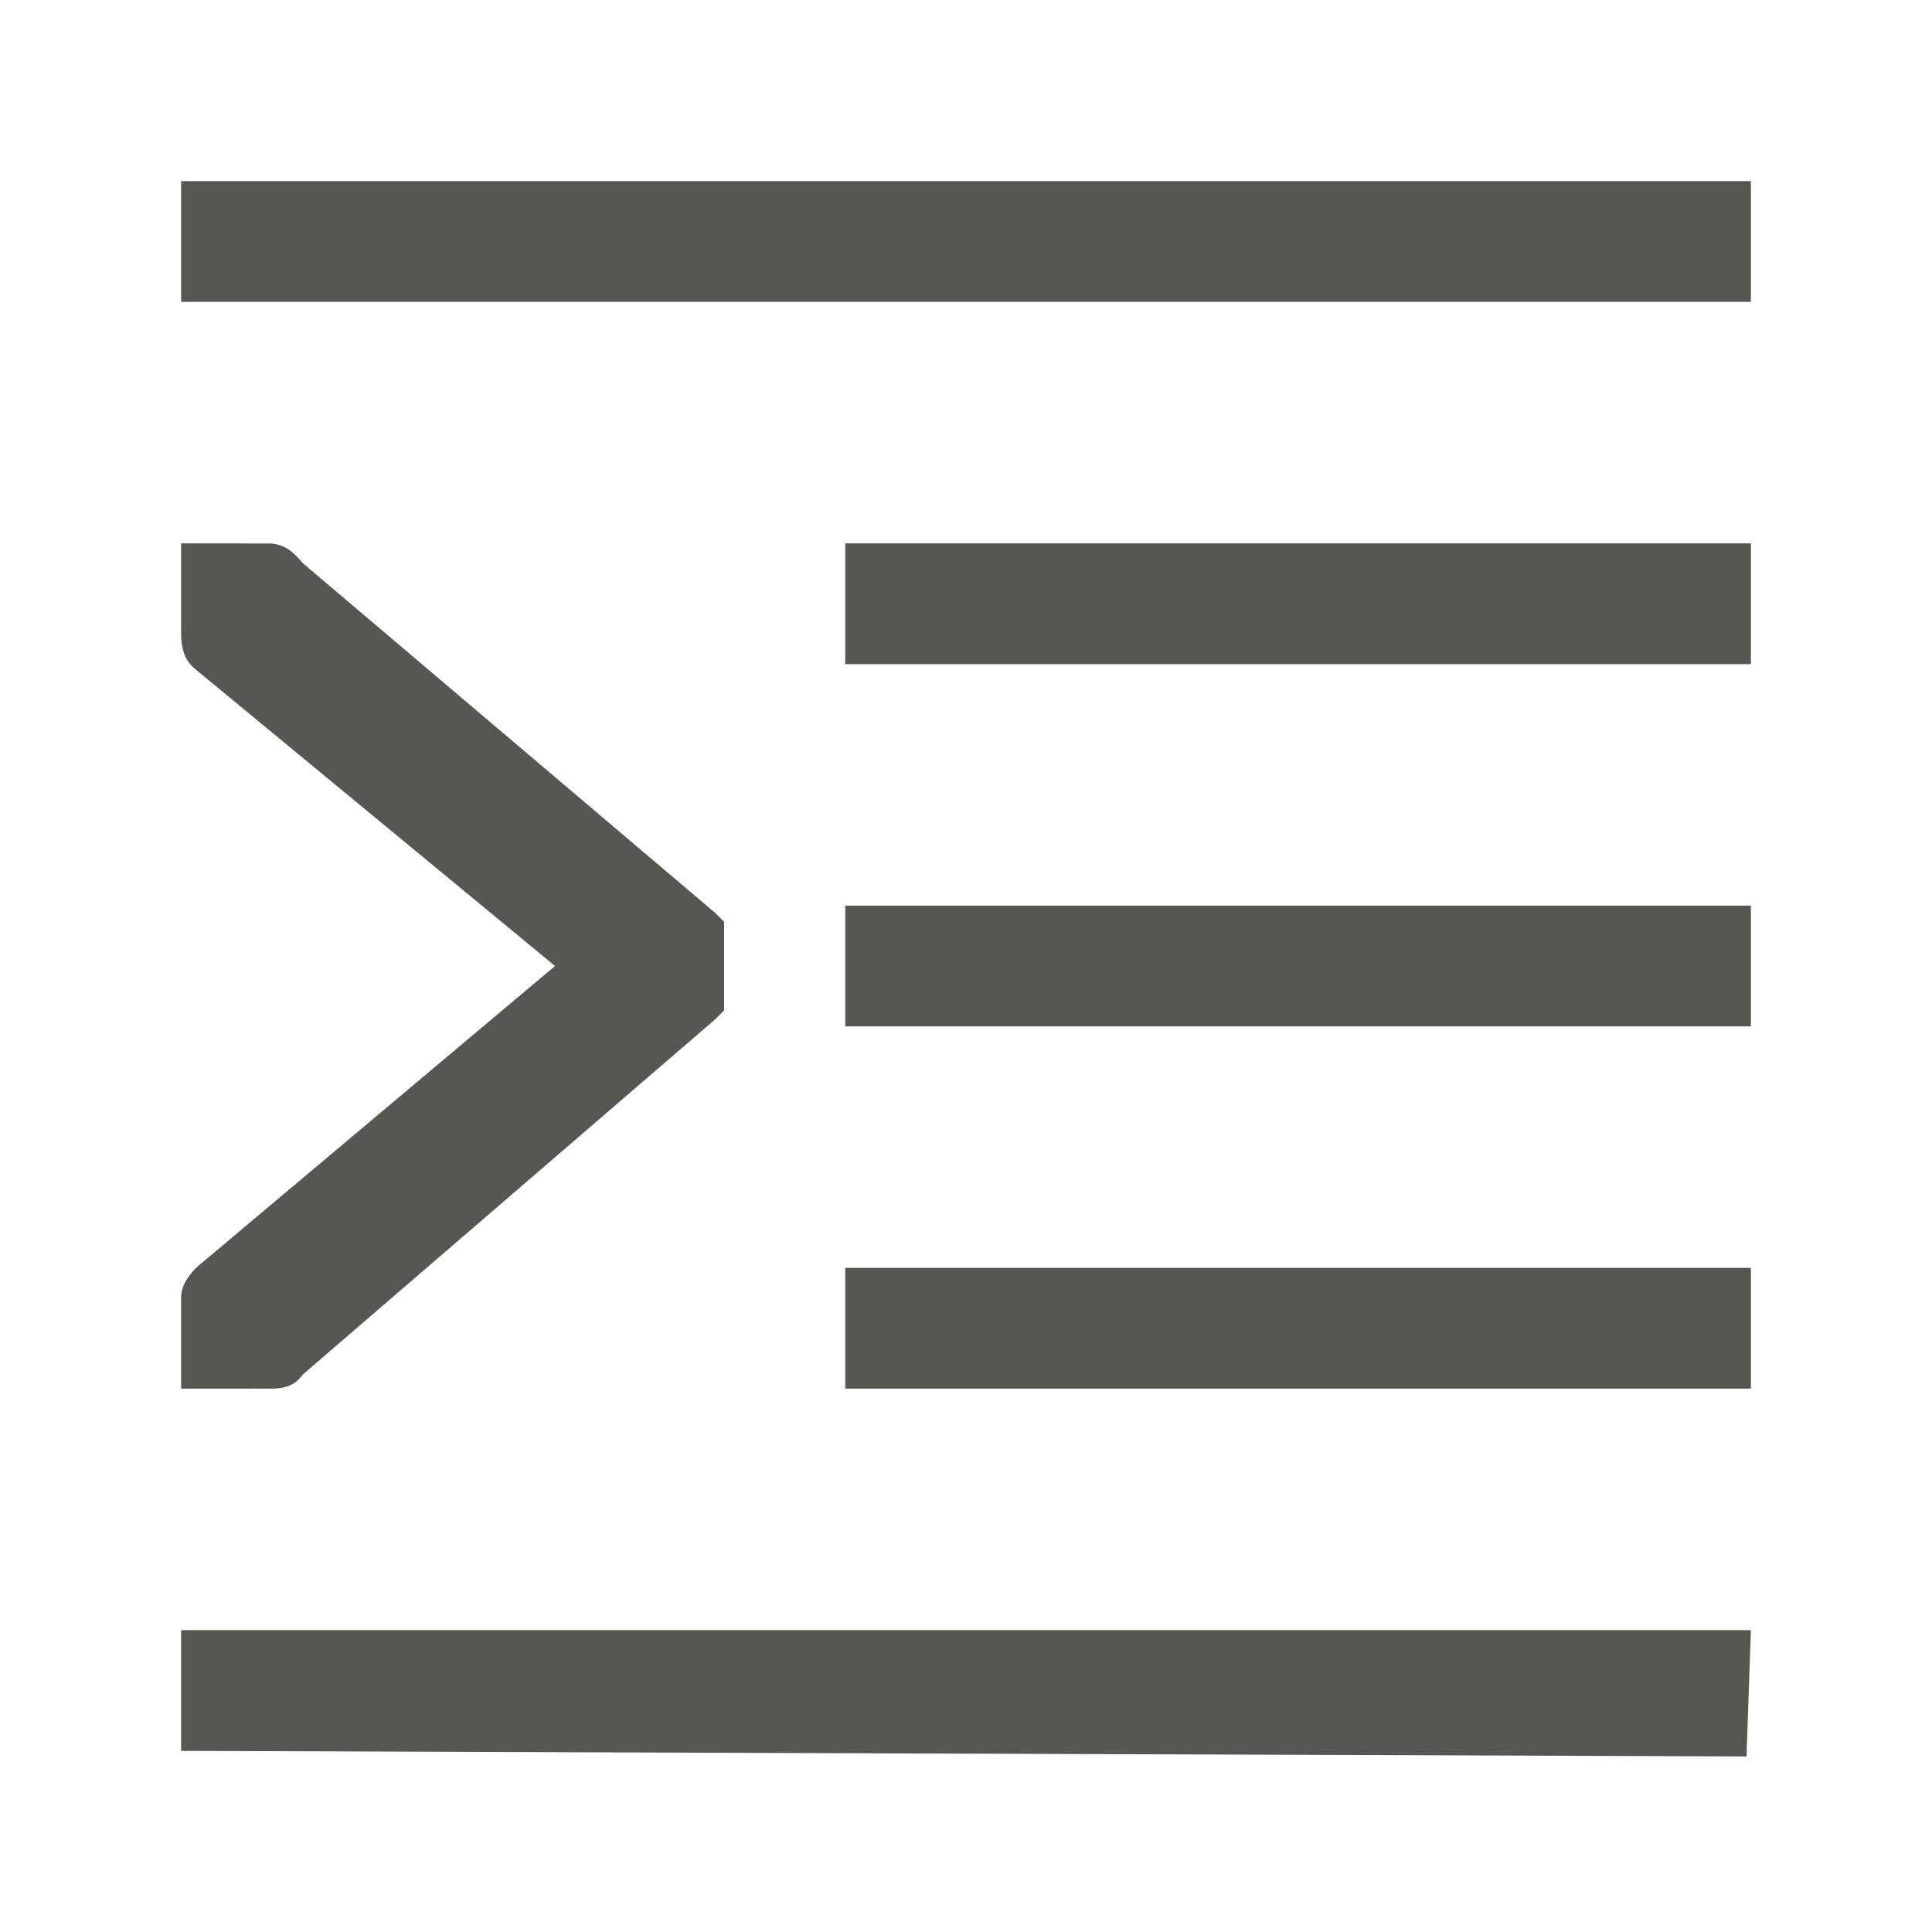
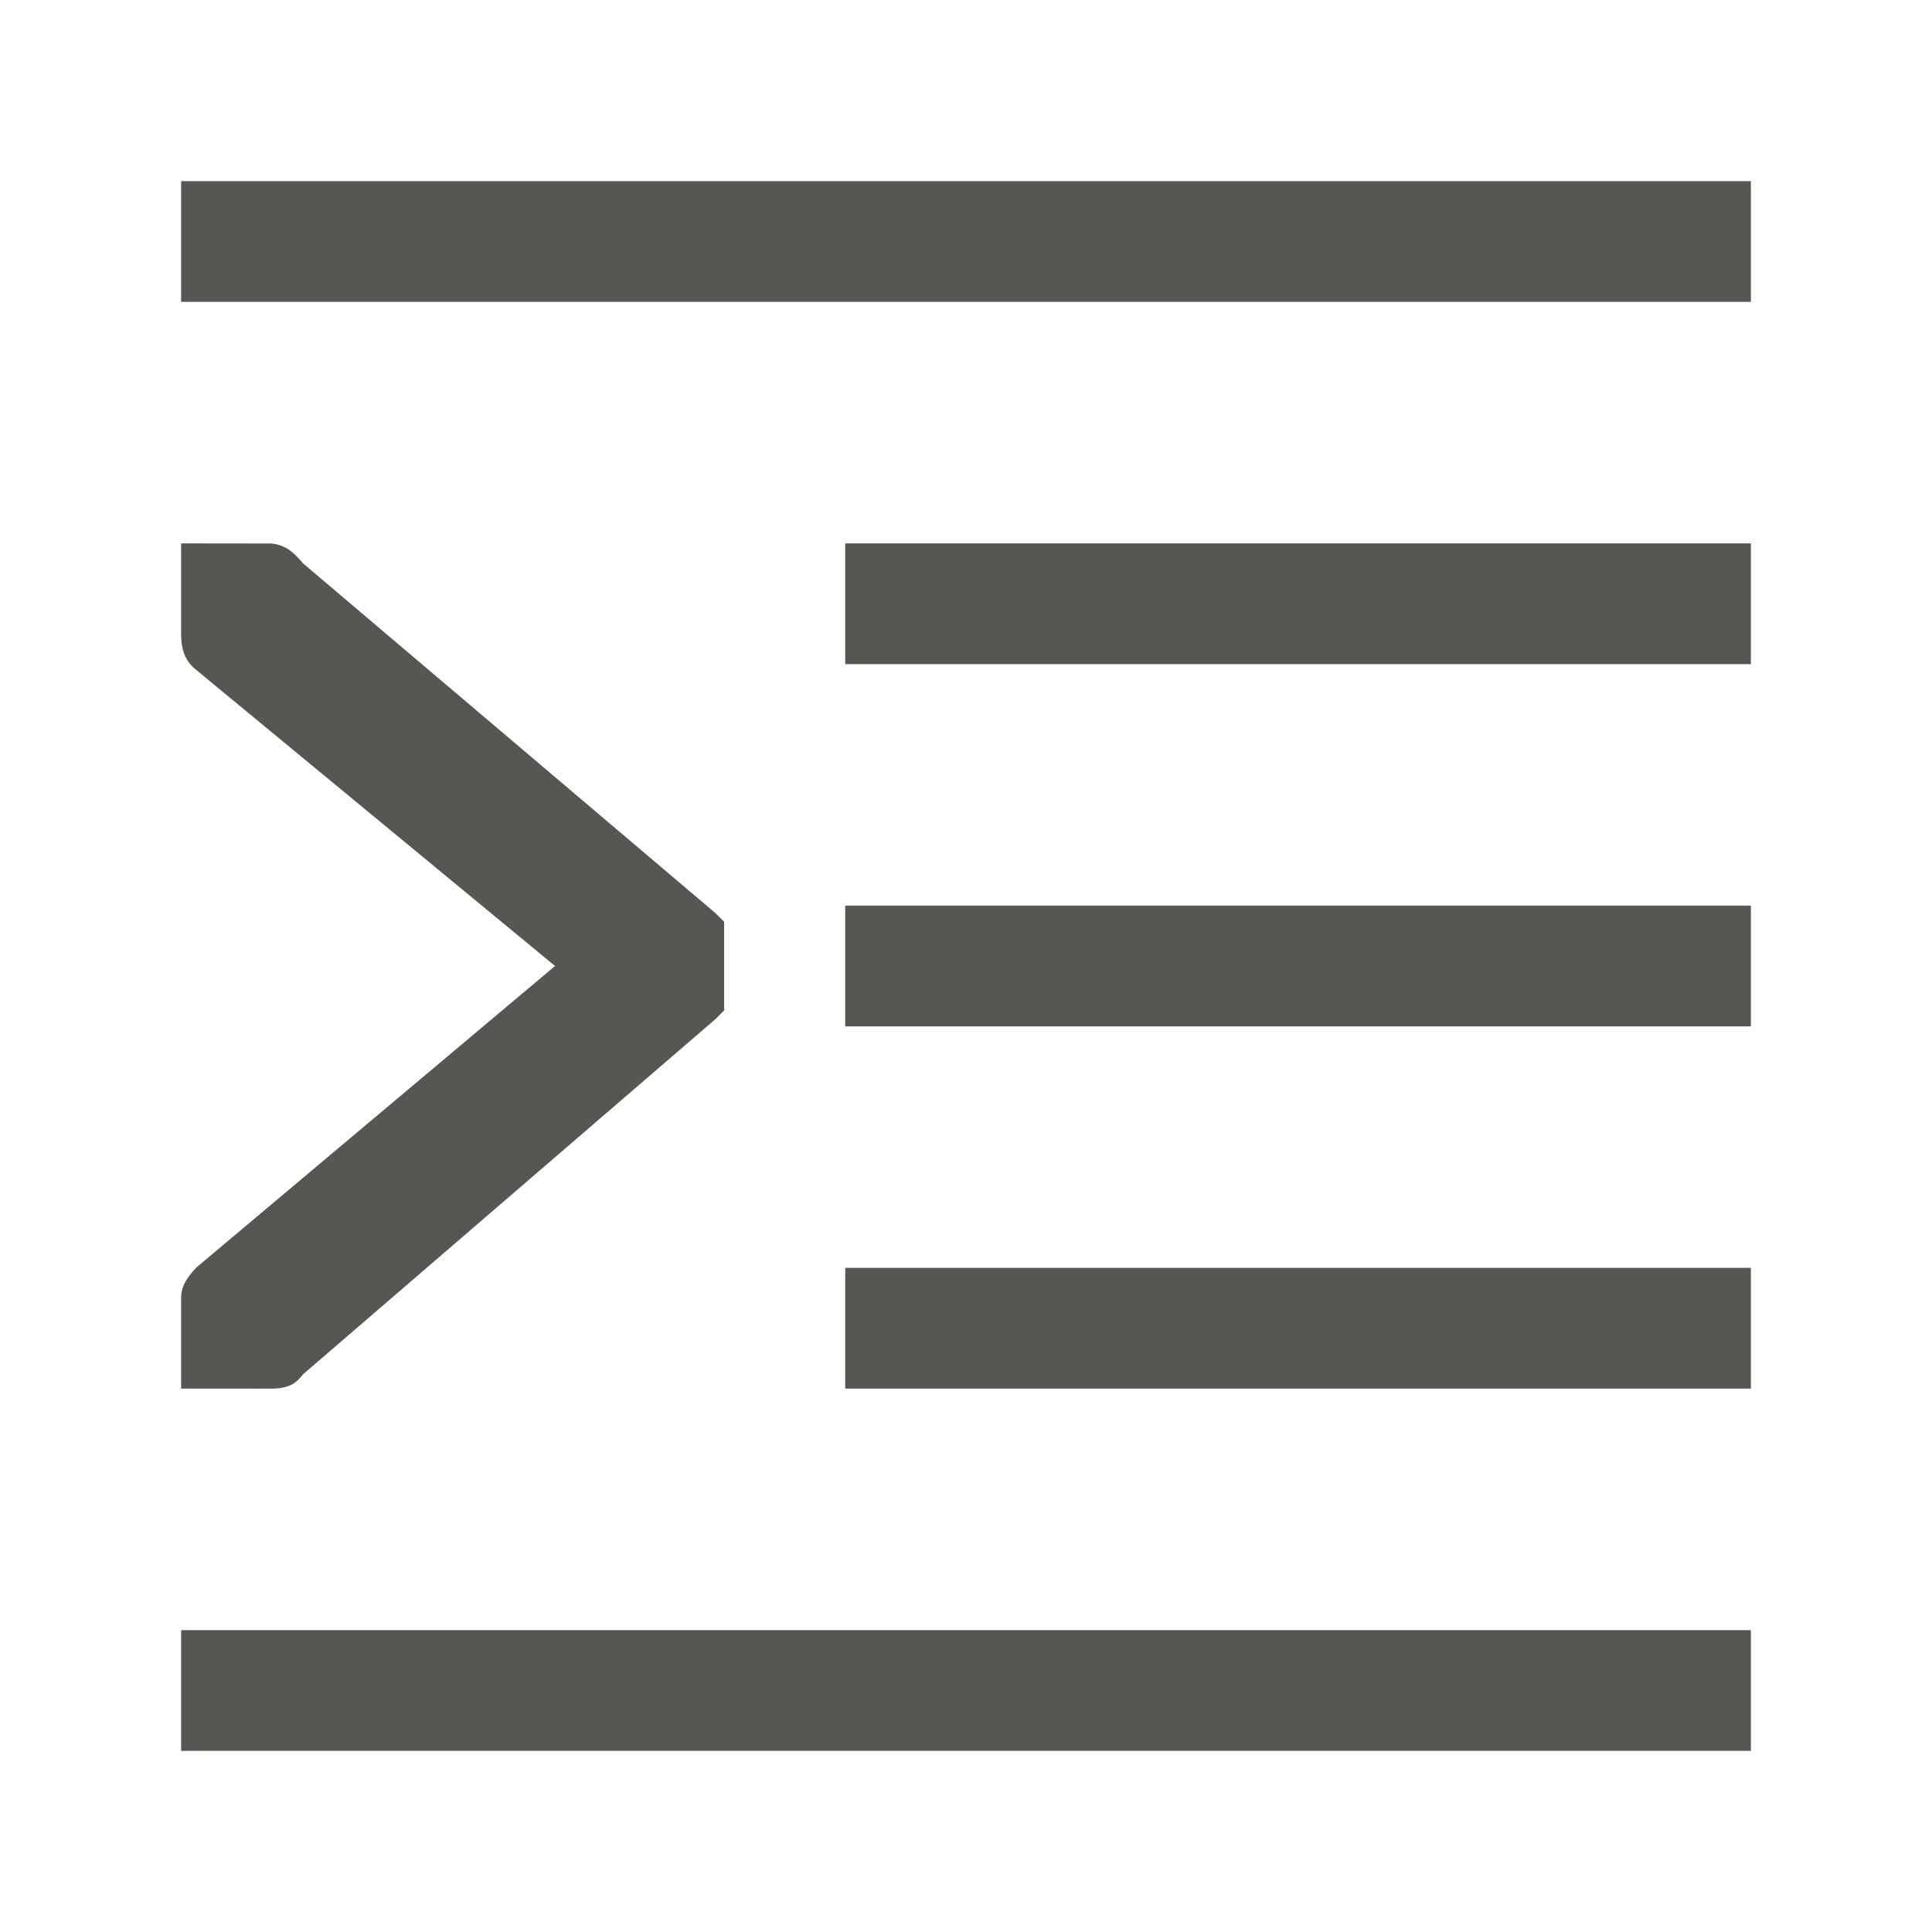
<svg xmlns="http://www.w3.org/2000/svg" height="32" viewBox="0 0 32 32" width="32">
-   <path d="m3 3v2h26v-2zm0 6v1.5c0 .357.132.5.25.596l5.943 4.904-5.943 4.996c-.132.145-.25.288-.25.504v1.5h1.238c.03.004.058-.002.088 0h.174c.331 0 .434-.131.518-.236l6.826-5.879.152-.152c-0-.01-.002-.018-.002-.027v-1.439l-.15-.148-6.826-5.789c-.156-.183-.279-.299-.518-.328zm11 0v2h15v-2zm0 6v2h15v-2zm0 6v2h15v-2zm-11 6v2l25.928.092.072-2.092z" fill="#555753" stroke-width="1.333" />
+   <path d="m3 3v2h26v-2zm0 6v1.5c0 .357.132.5.25.596l5.943 4.904-5.943 4.996c-.132.145-.25.288-.25.504v1.5h1.238c.03.004.058-.002.088 0h.174c.331 0 .434-.131.518-.236l6.826-5.879.152-.152c-0-.01-.002-.018-.002-.027v-1.439l-.15-.148-6.826-5.789c-.156-.183-.279-.299-.518-.328zm11 0v2h15v-2zm0 6v2h15v-2zm0 6v2h15v-2zm-11 6v2h26v-2z" fill="#555753" stroke-width="1.333" />
</svg>
